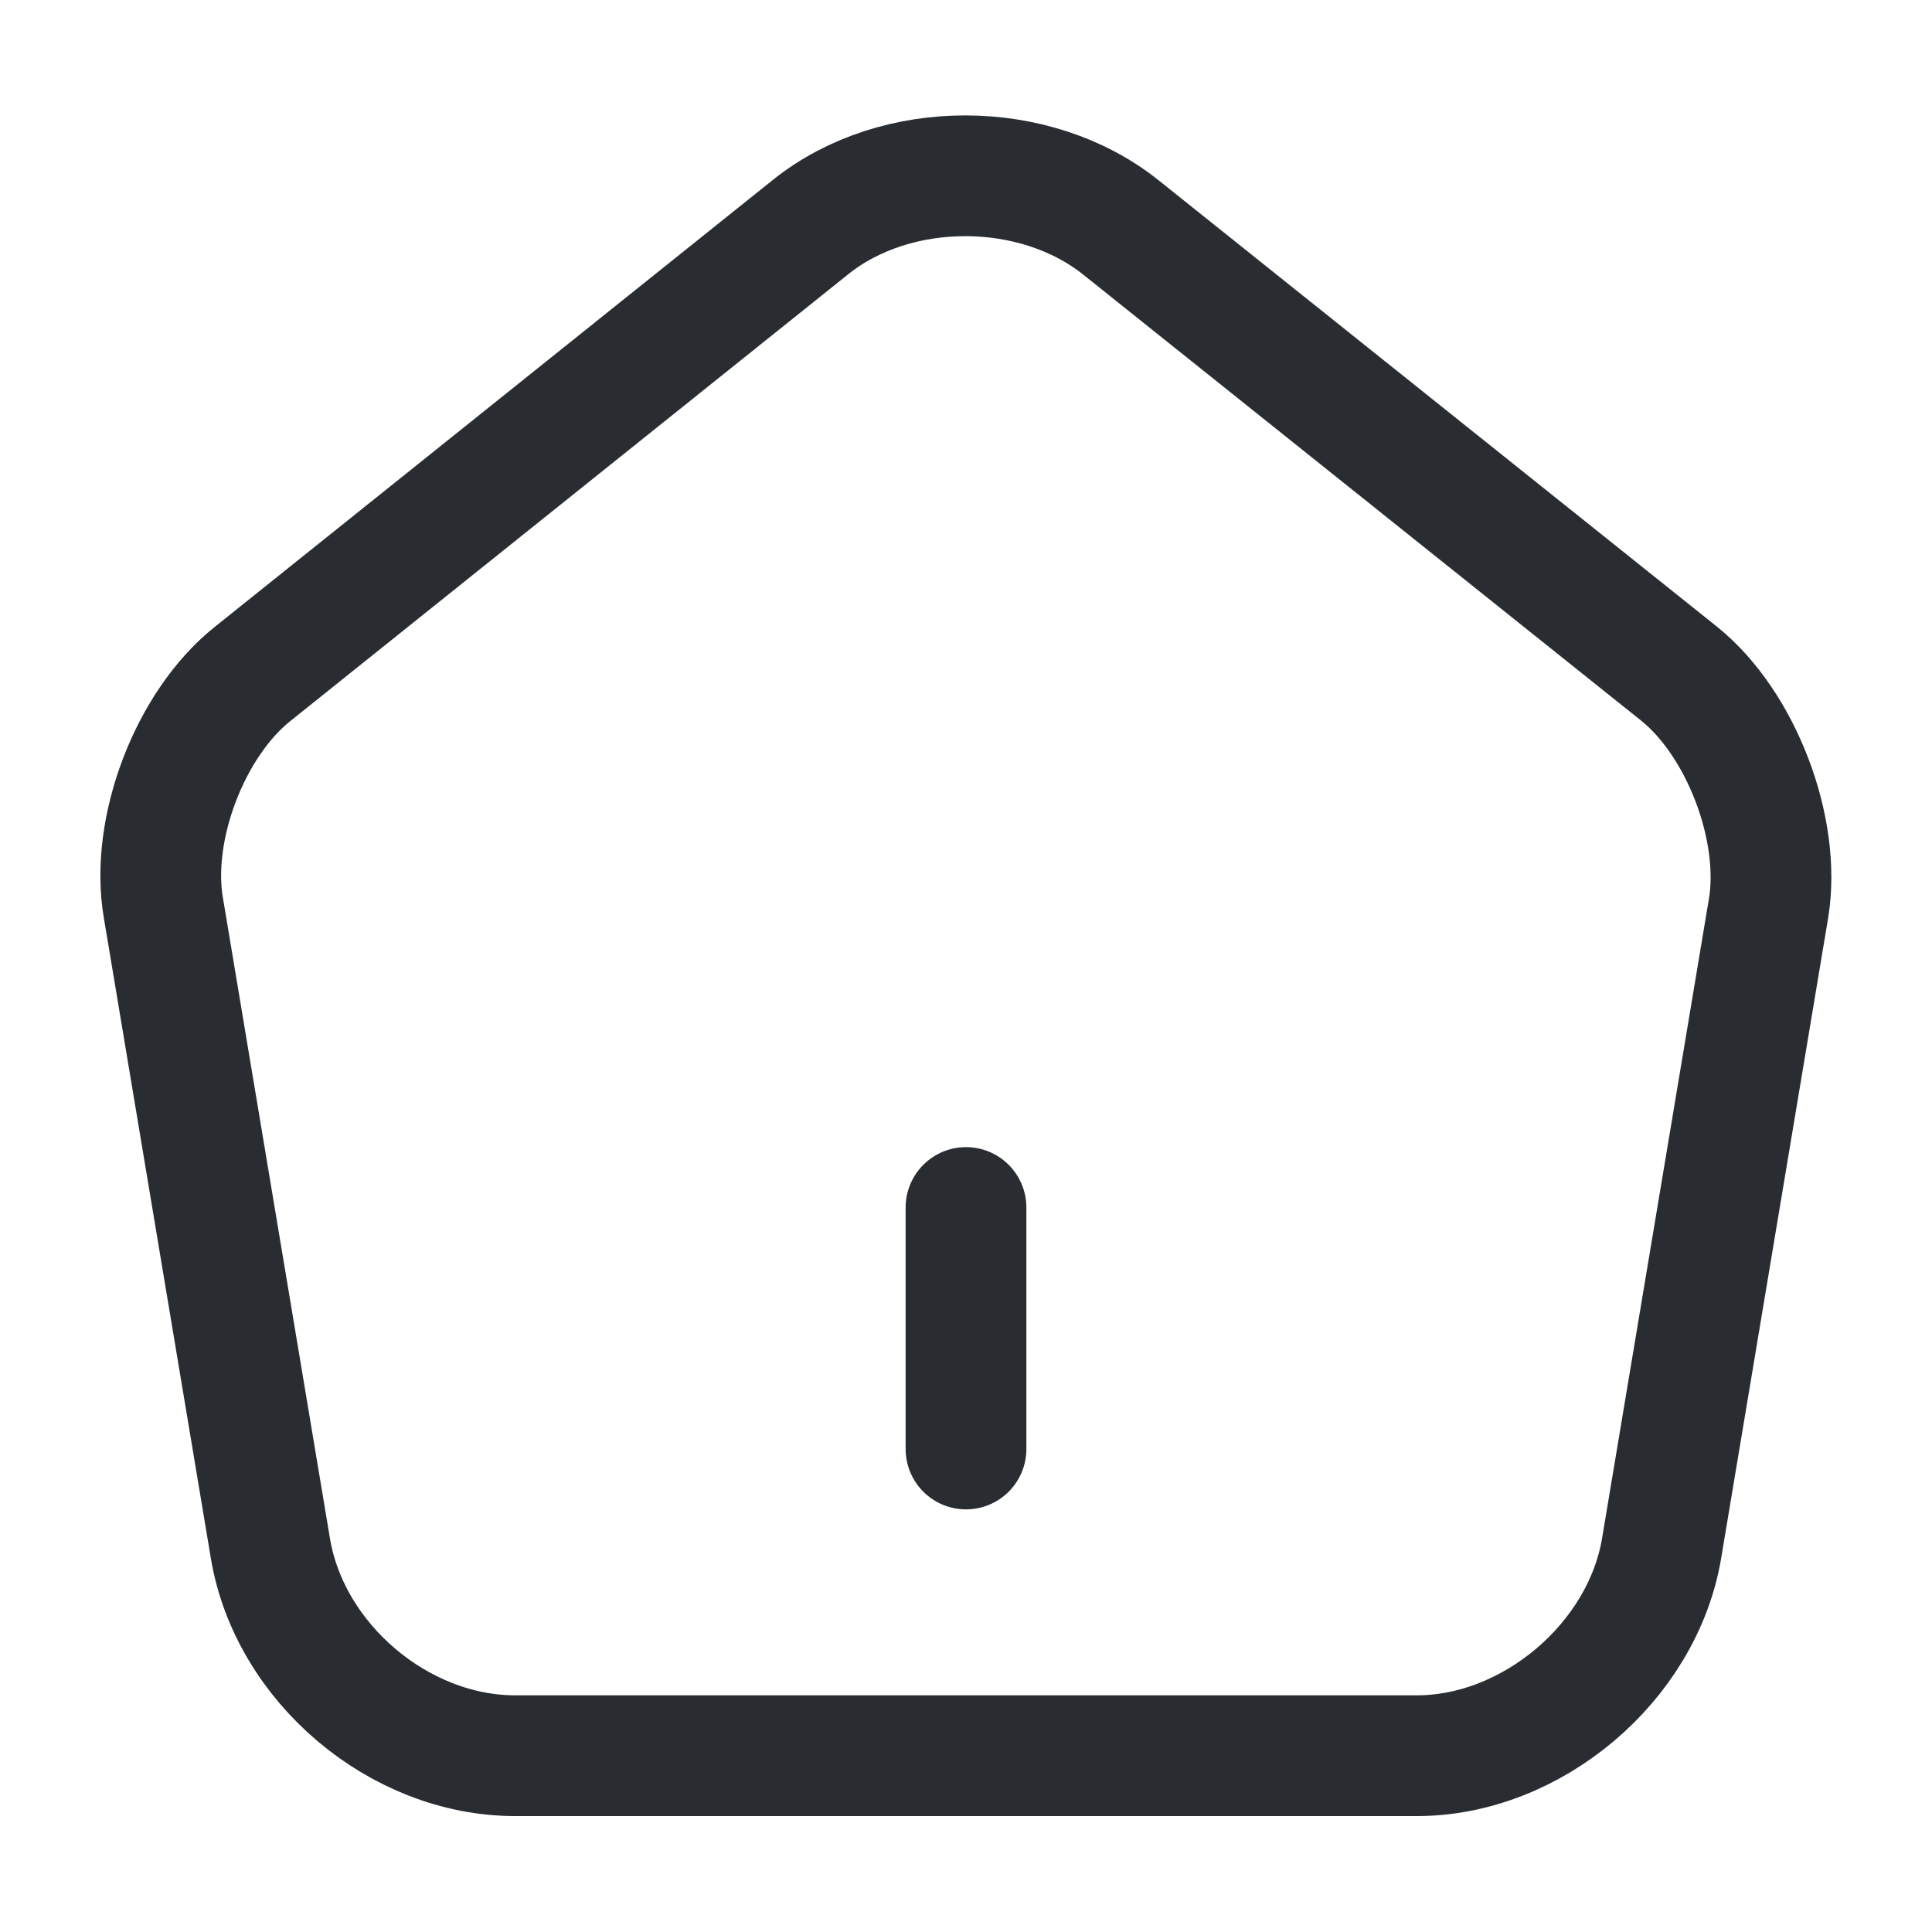
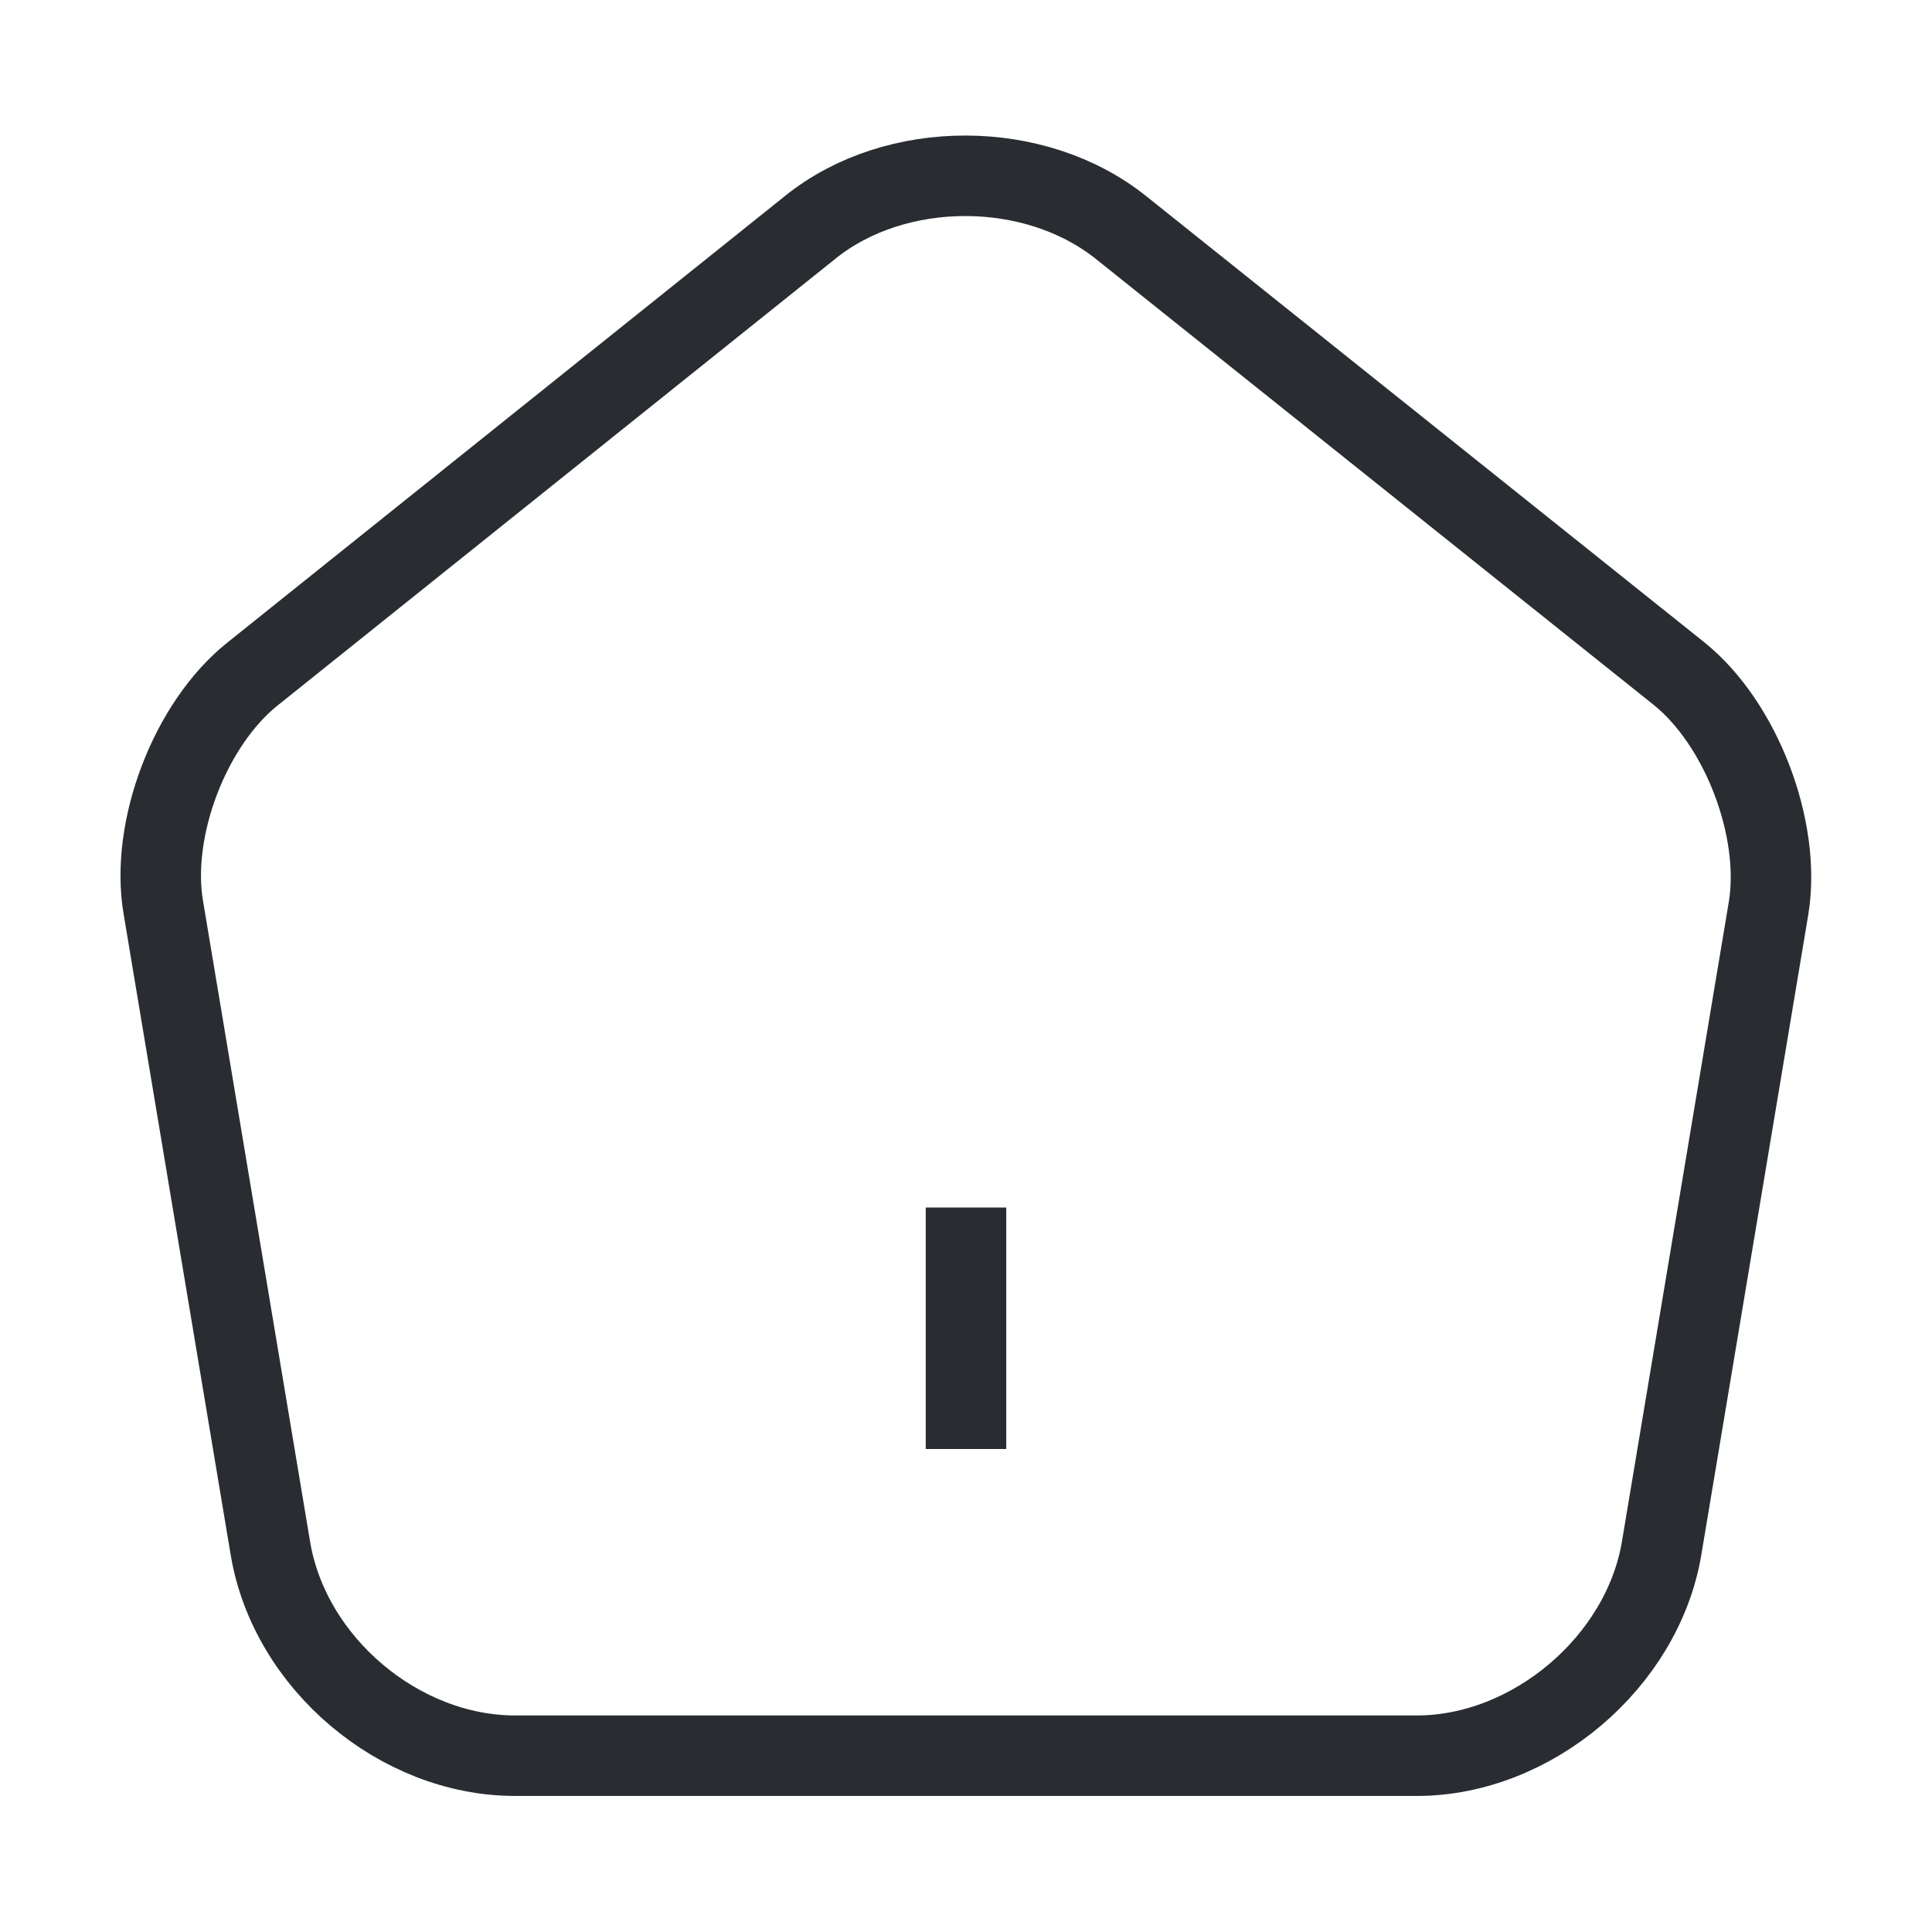
<svg xmlns="http://www.w3.org/2000/svg" width="24" height="24" fill="none">
-   <path stroke="#292D32" stroke-linecap="round" stroke-linejoin="round" stroke-width="1.5" d="M12 18v-3M10.07 2.82 3.14 8.37c-.78.62-1.28 1.93-1.11 2.91l1.33 7.96c.24 1.42 1.6 2.57 3.04 2.57h11.2c1.43 0 2.8-1.16 3.04-2.57l1.33-7.96c.16-.98-.34-2.29-1.11-2.91l-6.93-5.54c-1.07-.86-2.8-.86-3.86-.01Z" />
+   <path stroke="#292D32" strokeLinecap="round" strokeLinejoin="round" strokeWidth="1.5" d="M12 18v-3M10.07 2.82 3.14 8.37c-.78.62-1.28 1.93-1.11 2.91l1.33 7.96c.24 1.42 1.6 2.57 3.04 2.57h11.2c1.43 0 2.8-1.16 3.04-2.57l1.33-7.96c.16-.98-.34-2.29-1.11-2.91l-6.93-5.54c-1.07-.86-2.8-.86-3.86-.01Z" />
</svg>
